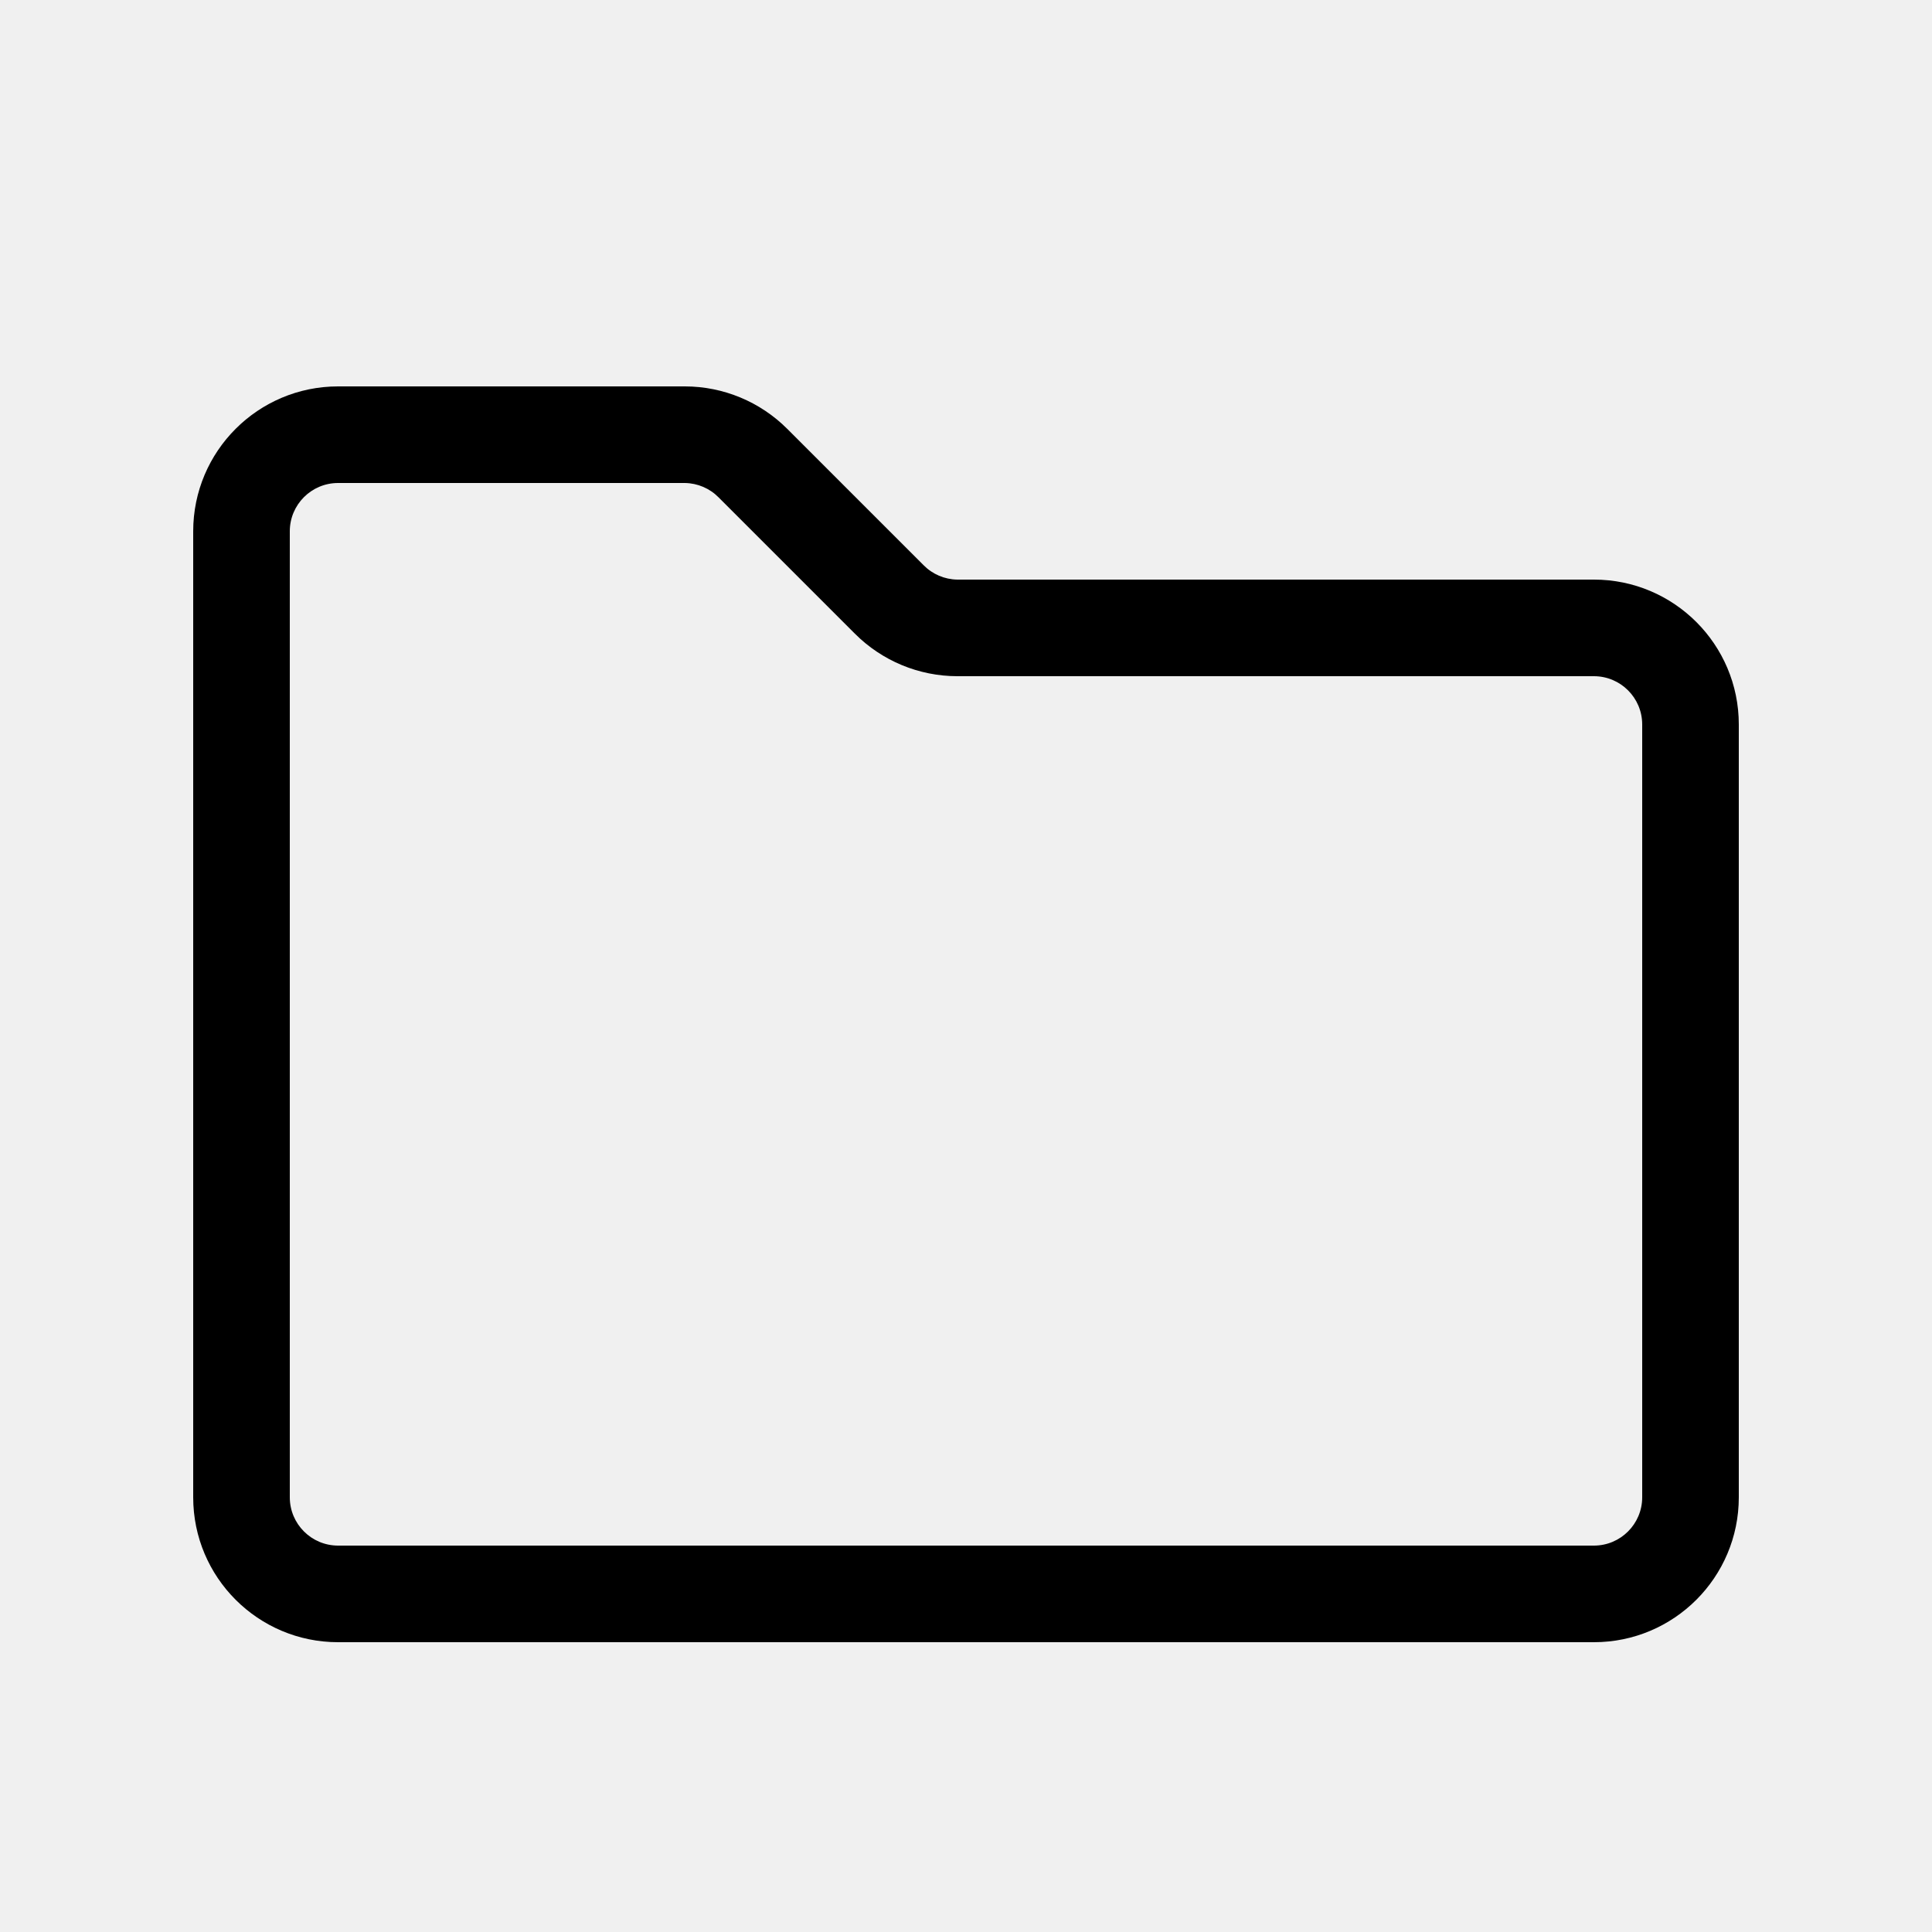
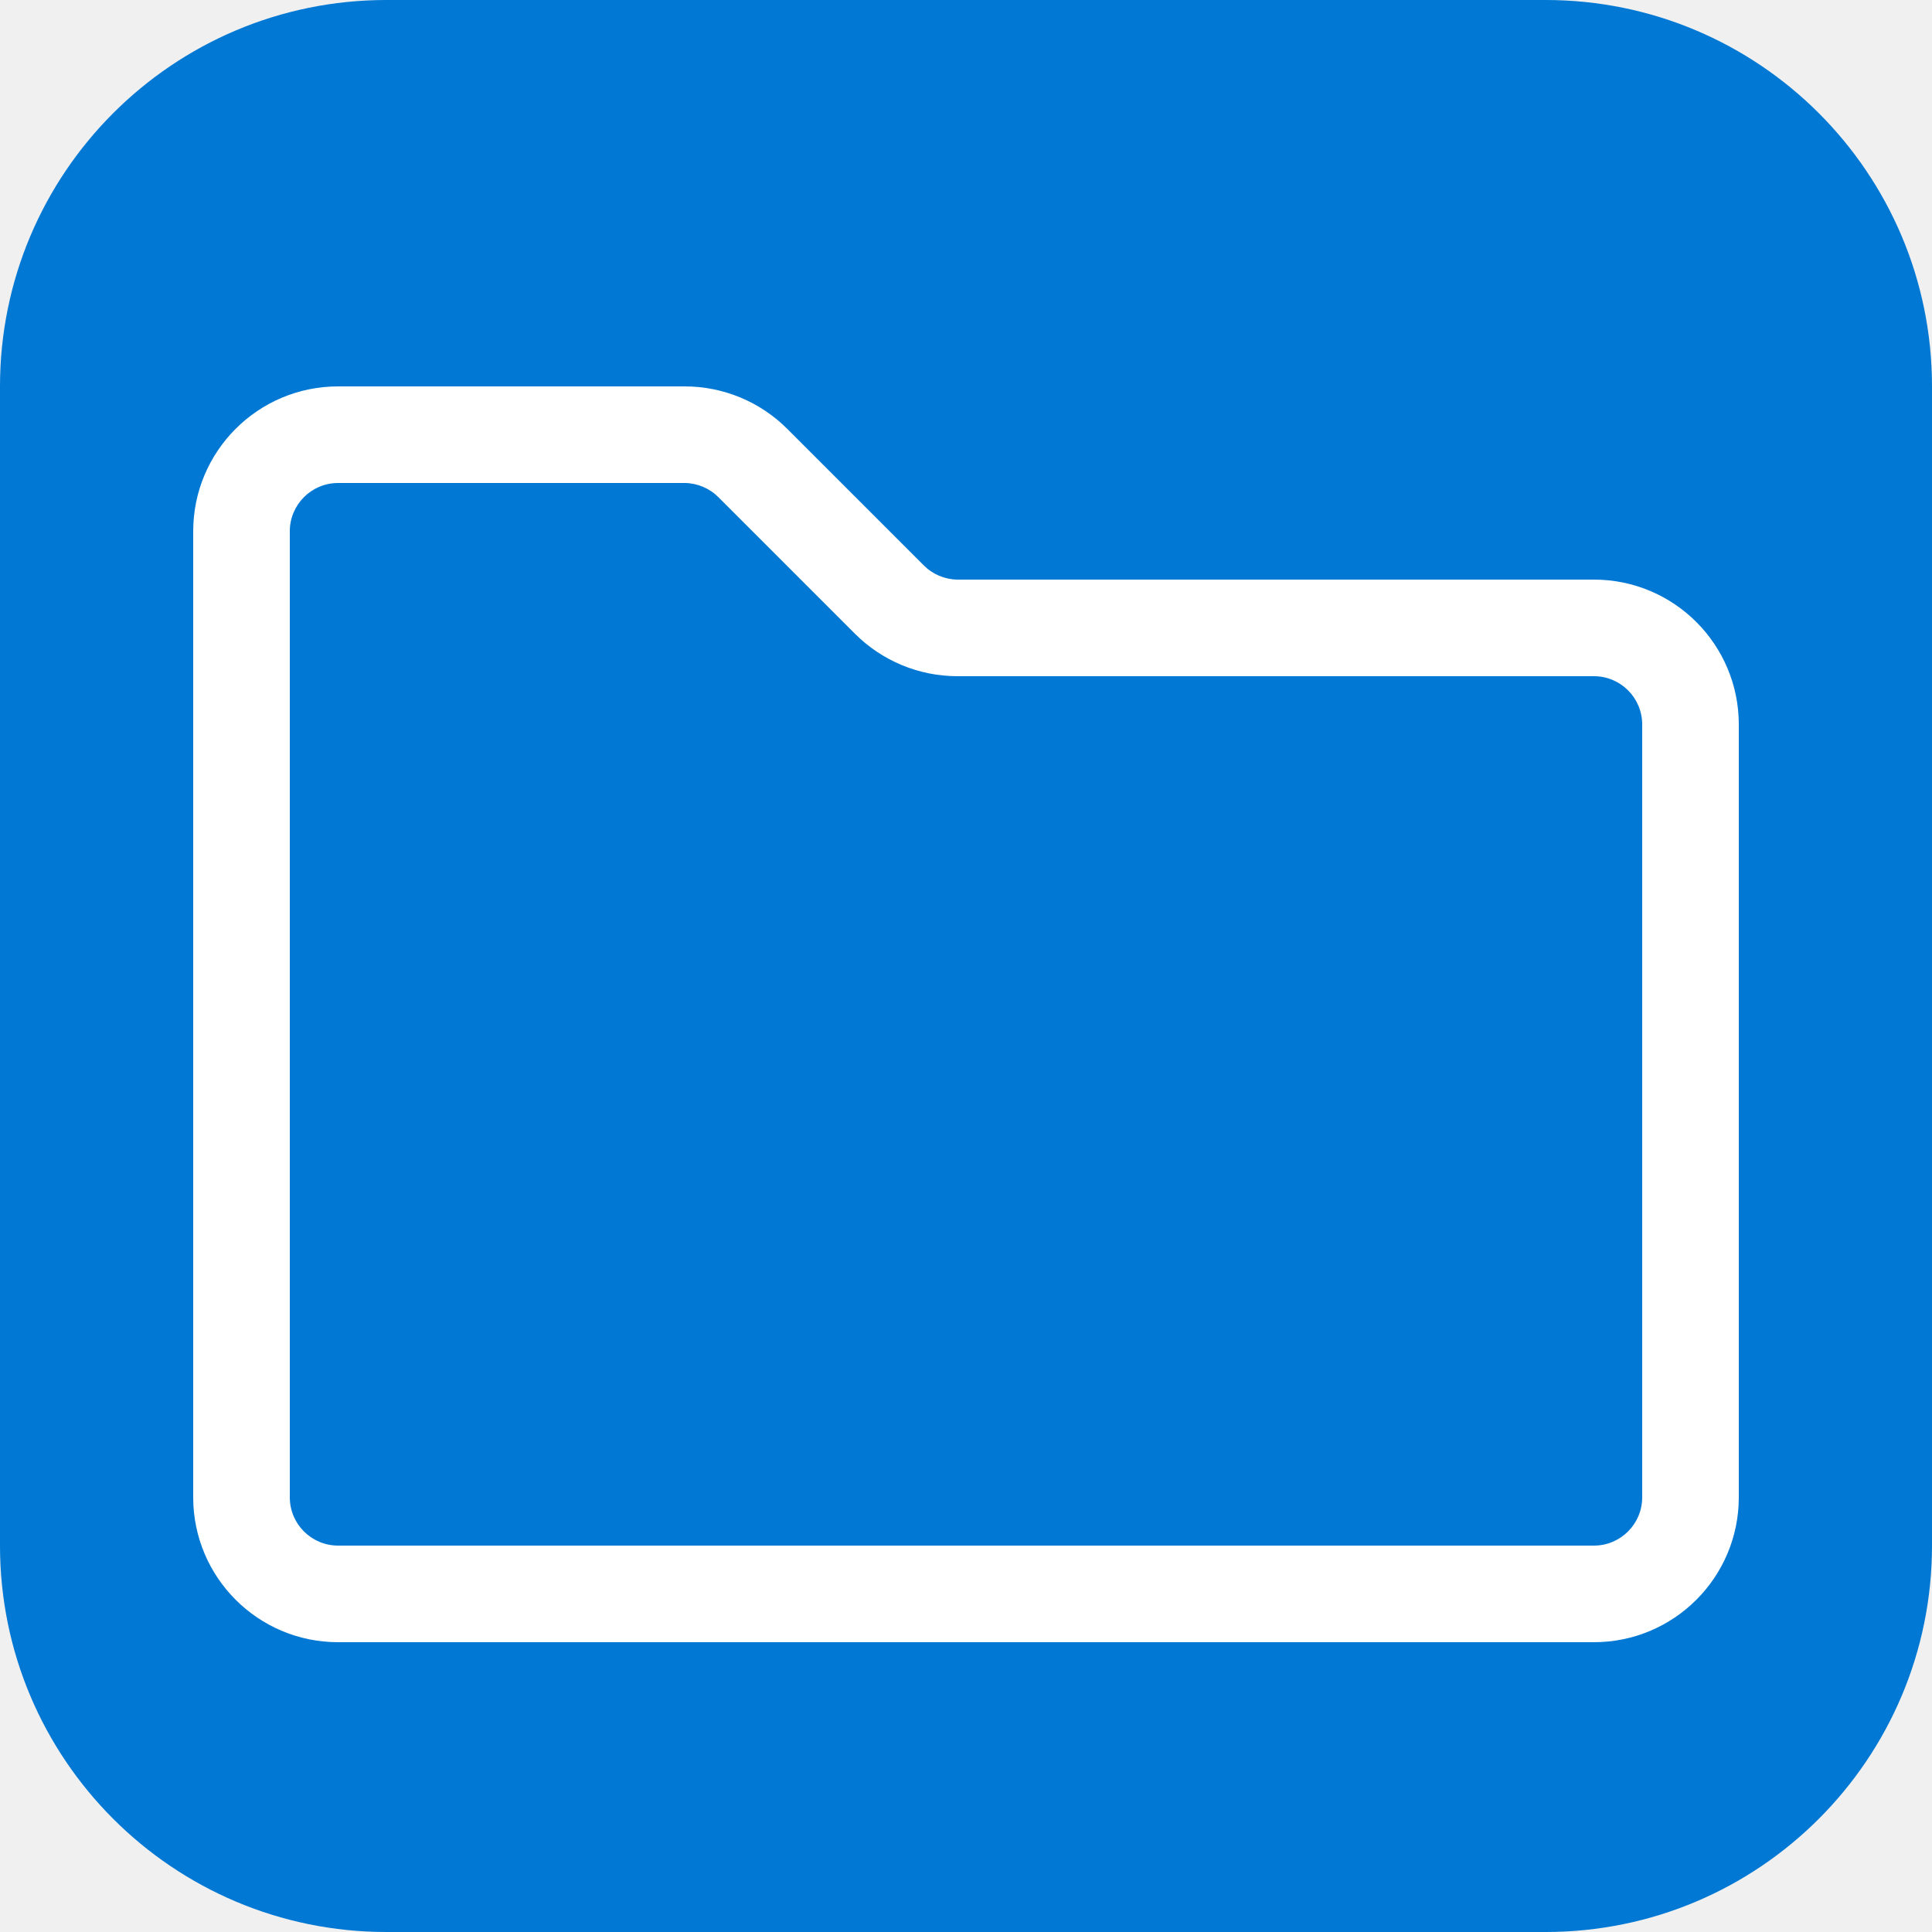
- <svg xmlns="http://www.w3.org/2000/svg" viewBox="0 0 20 20" fill="currentColor">
-   <path d="M2 5.5A1.5 1.5 0 0 1 3.5 4h3.59a1.5 1.5 0 0 1 1.06.44l1.41 1.41a.5.5 0 0 0 .35.15H16.5A1.5 1.5 0 0 1 18 7.5v8a1.5 1.5 0 0 1-1.5 1.5h-13A1.5 1.5 0 0 1 2 15.5v-10ZM3.5 5a.5.5 0 0 0-.5.5v10a.5.5 0 0 0 .5.5h13a.5.5 0 0 0 .5-.5v-8a.5.5 0 0 0-.5-.5H9.91a1.5 1.5 0 0 1-1.06-.44L7.44 5.15A.5.5 0 0 0 7.09 5H3.5Z" />
+ <svg xmlns="http://www.w3.org/2000/svg" viewBox="0 0 20 20">
+   <rect width="20" height="20" rx="4" fill="#0078D4" />
+   <path d="M2 5.5A1.5 1.5 0 0 1 3.5 4h3.59a1.5 1.5 0 0 1 1.06.44l1.41 1.41a.5.5 0 0 0 .35.15H16.5A1.5 1.5 0 0 1 18 7.5v8a1.5 1.5 0 0 1-1.5 1.5h-13A1.5 1.5 0 0 1 2 15.5v-10ZM3.5 5a.5.5 0 0 0-.5.5v10a.5.5 0 0 0 .5.5h13a.5.5 0 0 0 .5-.5v-8a.5.5 0 0 0-.5-.5H9.91a1.5 1.5 0 0 1-1.06-.44L7.44 5.15A.5.5 0 0 0 7.09 5H3.5Z" fill="white" />
</svg>
